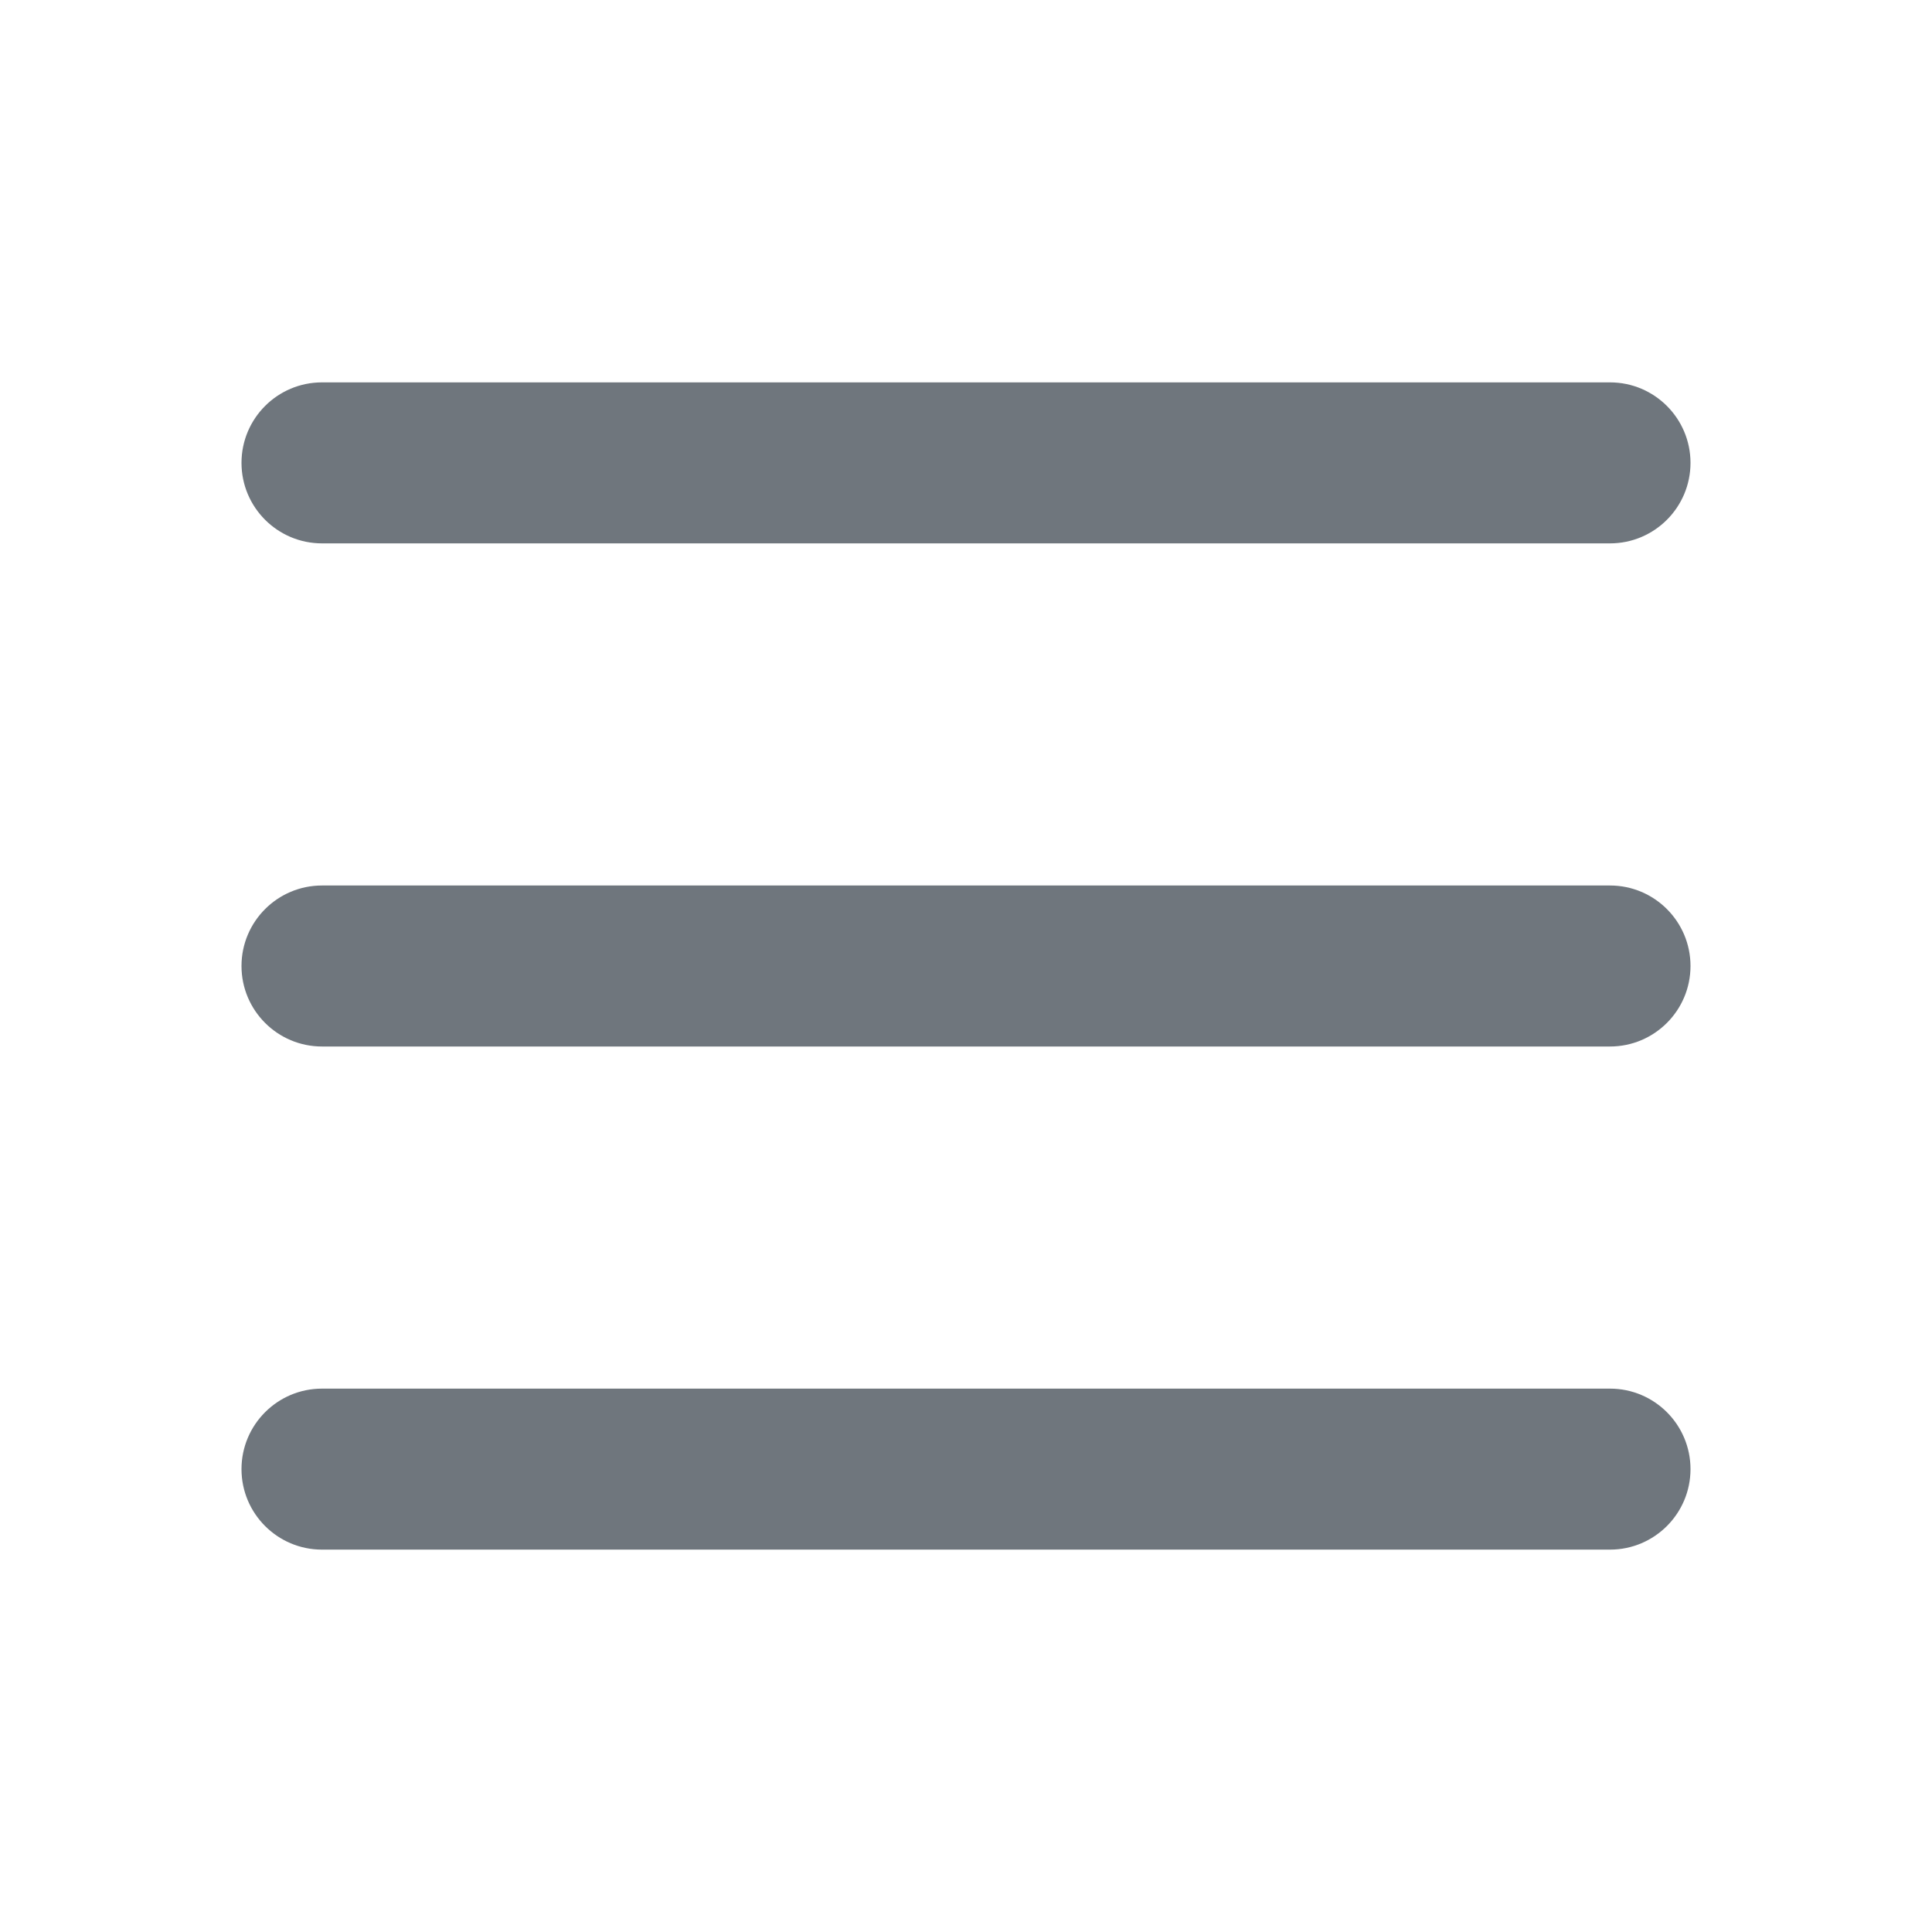
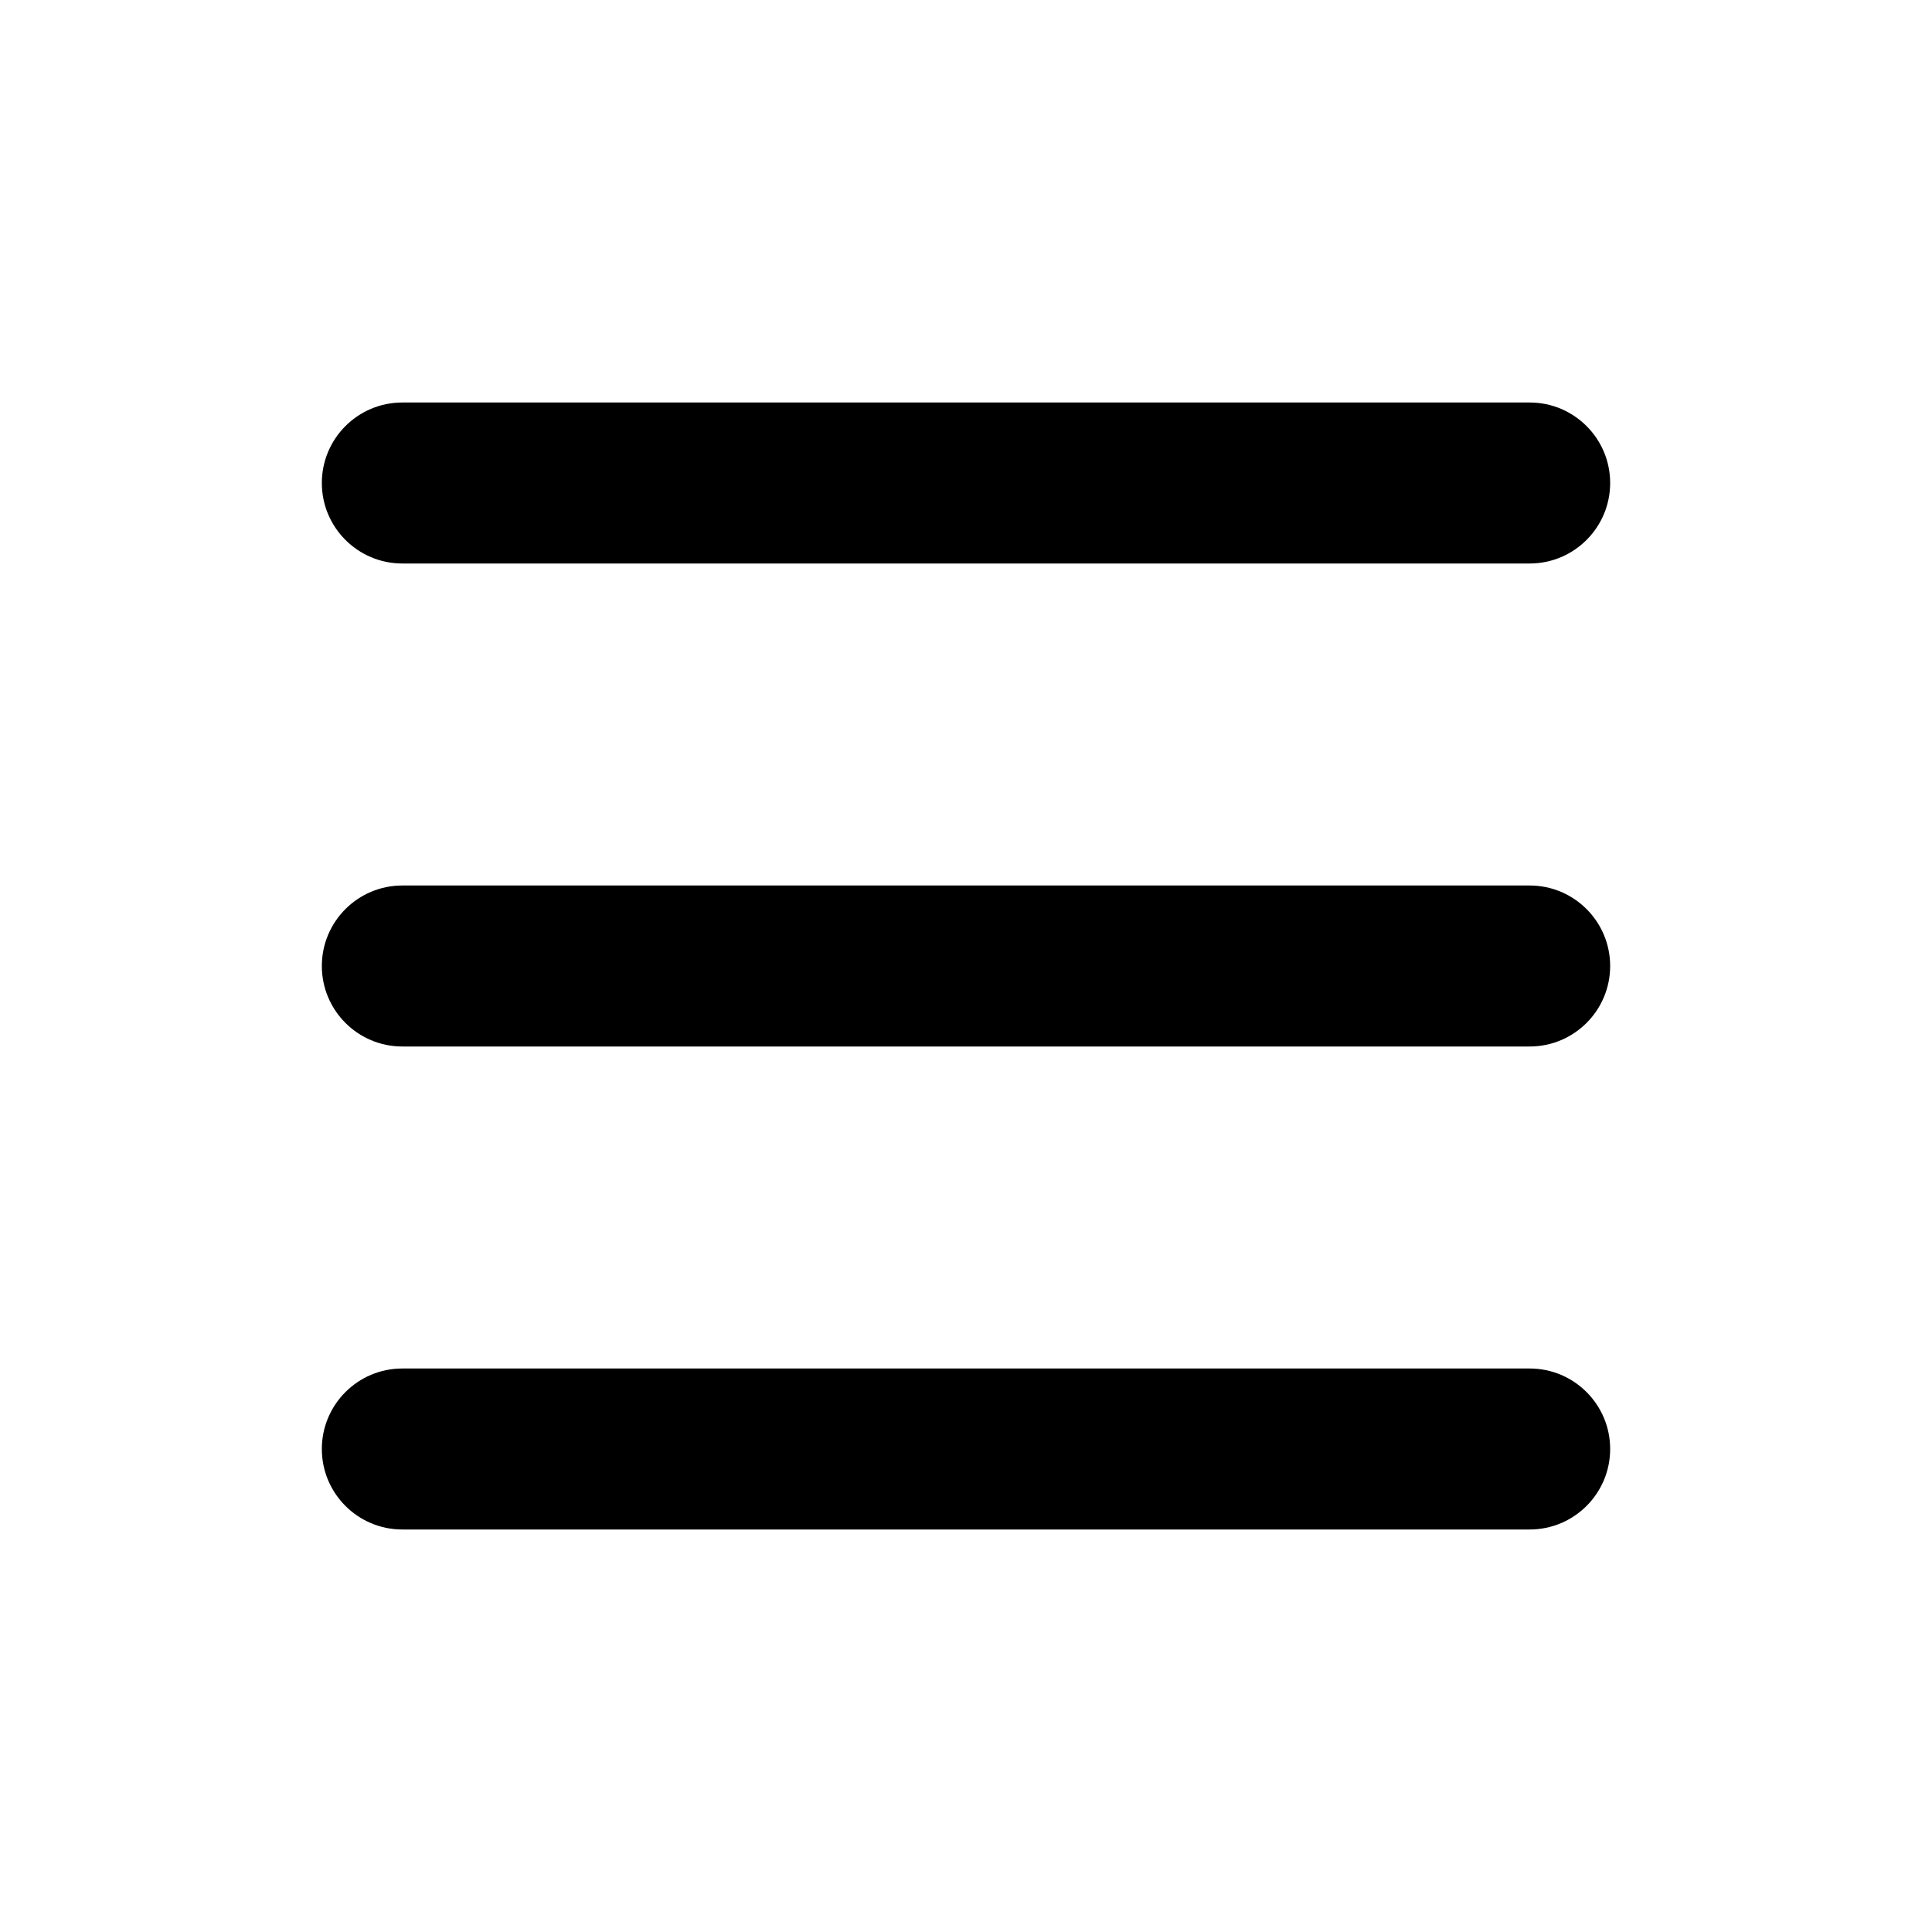
- <svg xmlns="http://www.w3.org/2000/svg" width="24" height="24" viewBox="0 0 24 24" fill="#6F767D">
-   <path fill-rule="evenodd" clip-rule="evenodd" d="M3 5.75C3 5.198 3.448 4.75 4 4.75H20C20.552 4.75 21 5.198 21 5.75C21 6.302 20.552 6.75 20 6.75H4C3.448 6.75 3 6.302 3 5.75Z" />
-   <path fill-rule="evenodd" clip-rule="evenodd" d="M3 12C3 11.448 3.448 11 4 11H20C20.552 11 21 11.448 21 12C21 12.552 20.552 13 20 13H4C3.448 13 3 12.552 3 12Z" />
-   <path fill-rule="evenodd" clip-rule="evenodd" d="M3 18.25C3 17.698 3.448 17.25 4 17.25H20C20.552 17.25 21 17.698 21 18.25C21 18.802 20.552 19.25 20 19.25H4C3.448 19.25 3 18.802 3 18.25Z" />
+ <svg xmlns="http://www.w3.org/2000/svg" width="24" height="24" viewBox="0 0 24 24" fill="black">
+   <path fill-rule="evenodd" clip-rule="evenodd" d="M3.998 6C3.998 5.448 4.446 5 4.998 5H19.002C19.554 5 20.002 5.448 20.002 6C20.002 6.552 19.554 7 19.002 7H4.998C4.446 7 3.998 6.552 3.998 6ZM3.998 12C3.998 11.448 4.446 11 4.998 11H19.002C19.554 11 20.002 11.448 20.002 12C20.002 12.552 19.554 13 19.002 13H4.998C4.446 13 3.998 12.552 3.998 12ZM4.998 17C4.446 17 3.998 17.448 3.998 18C3.998 18.552 4.446 19 4.998 19H19.002C19.554 19 20.002 18.552 20.002 18C20.002 17.448 19.554 17 19.002 17H4.998Z" />
</svg>
